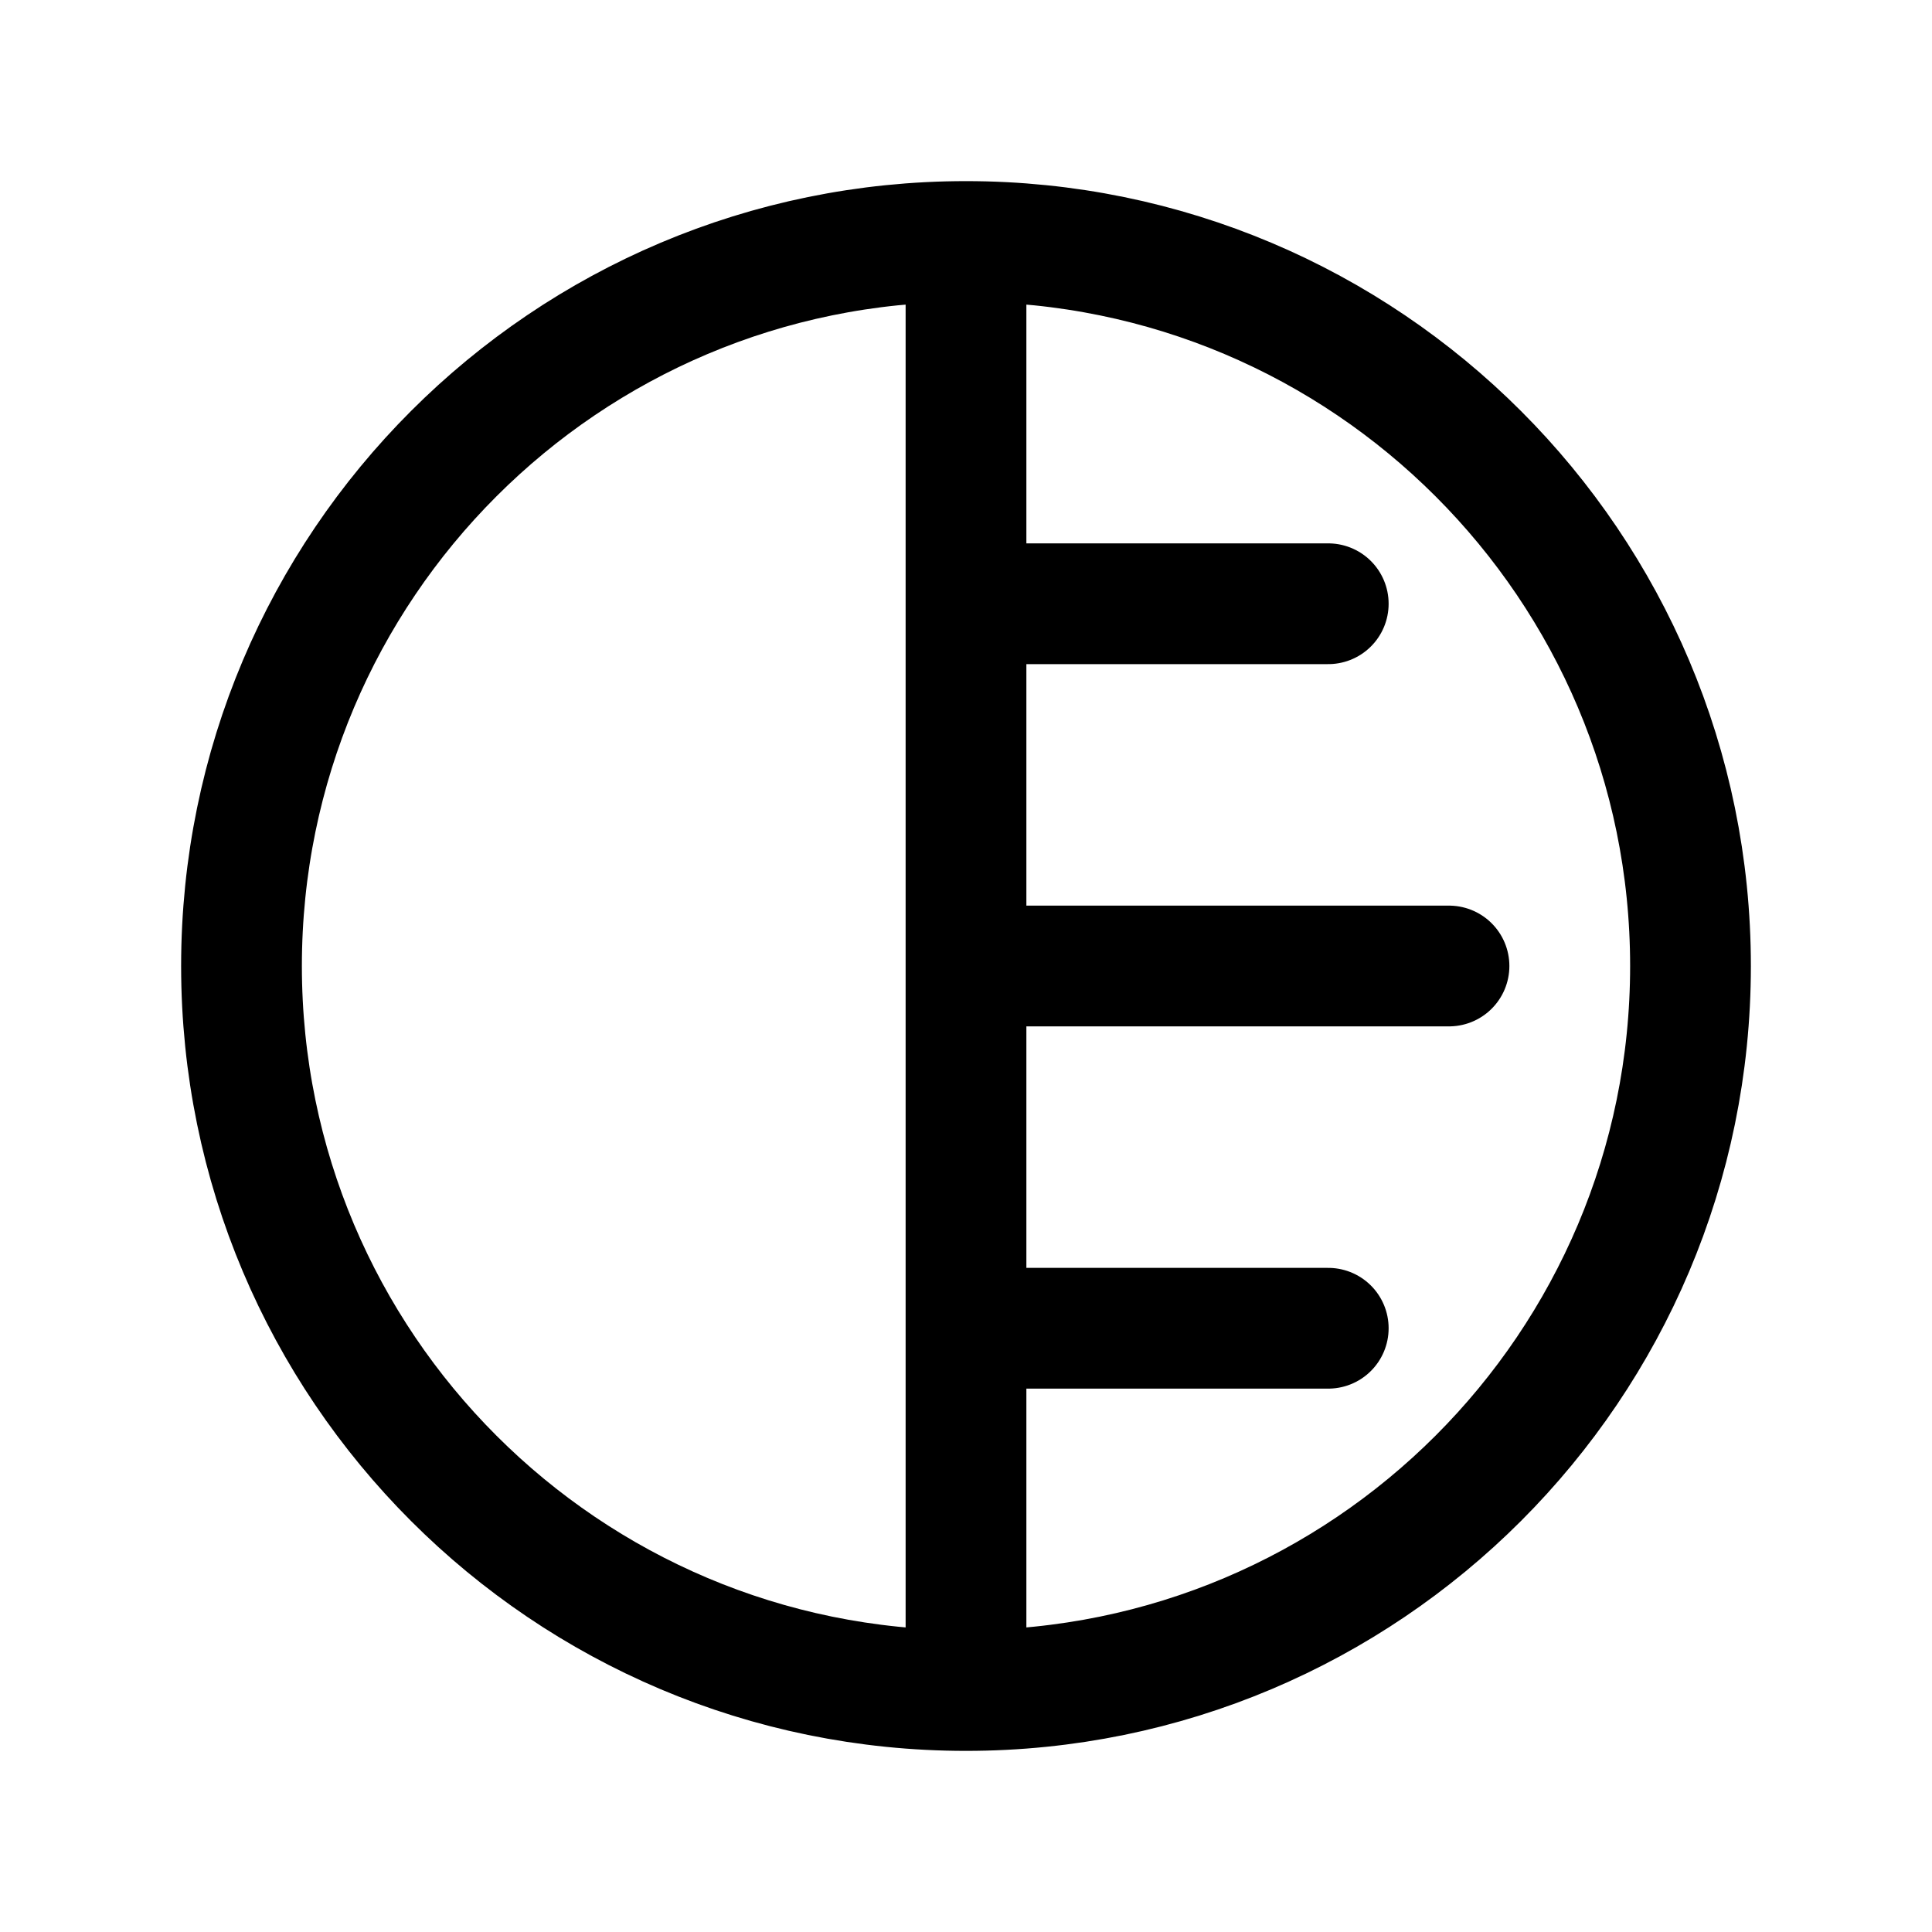
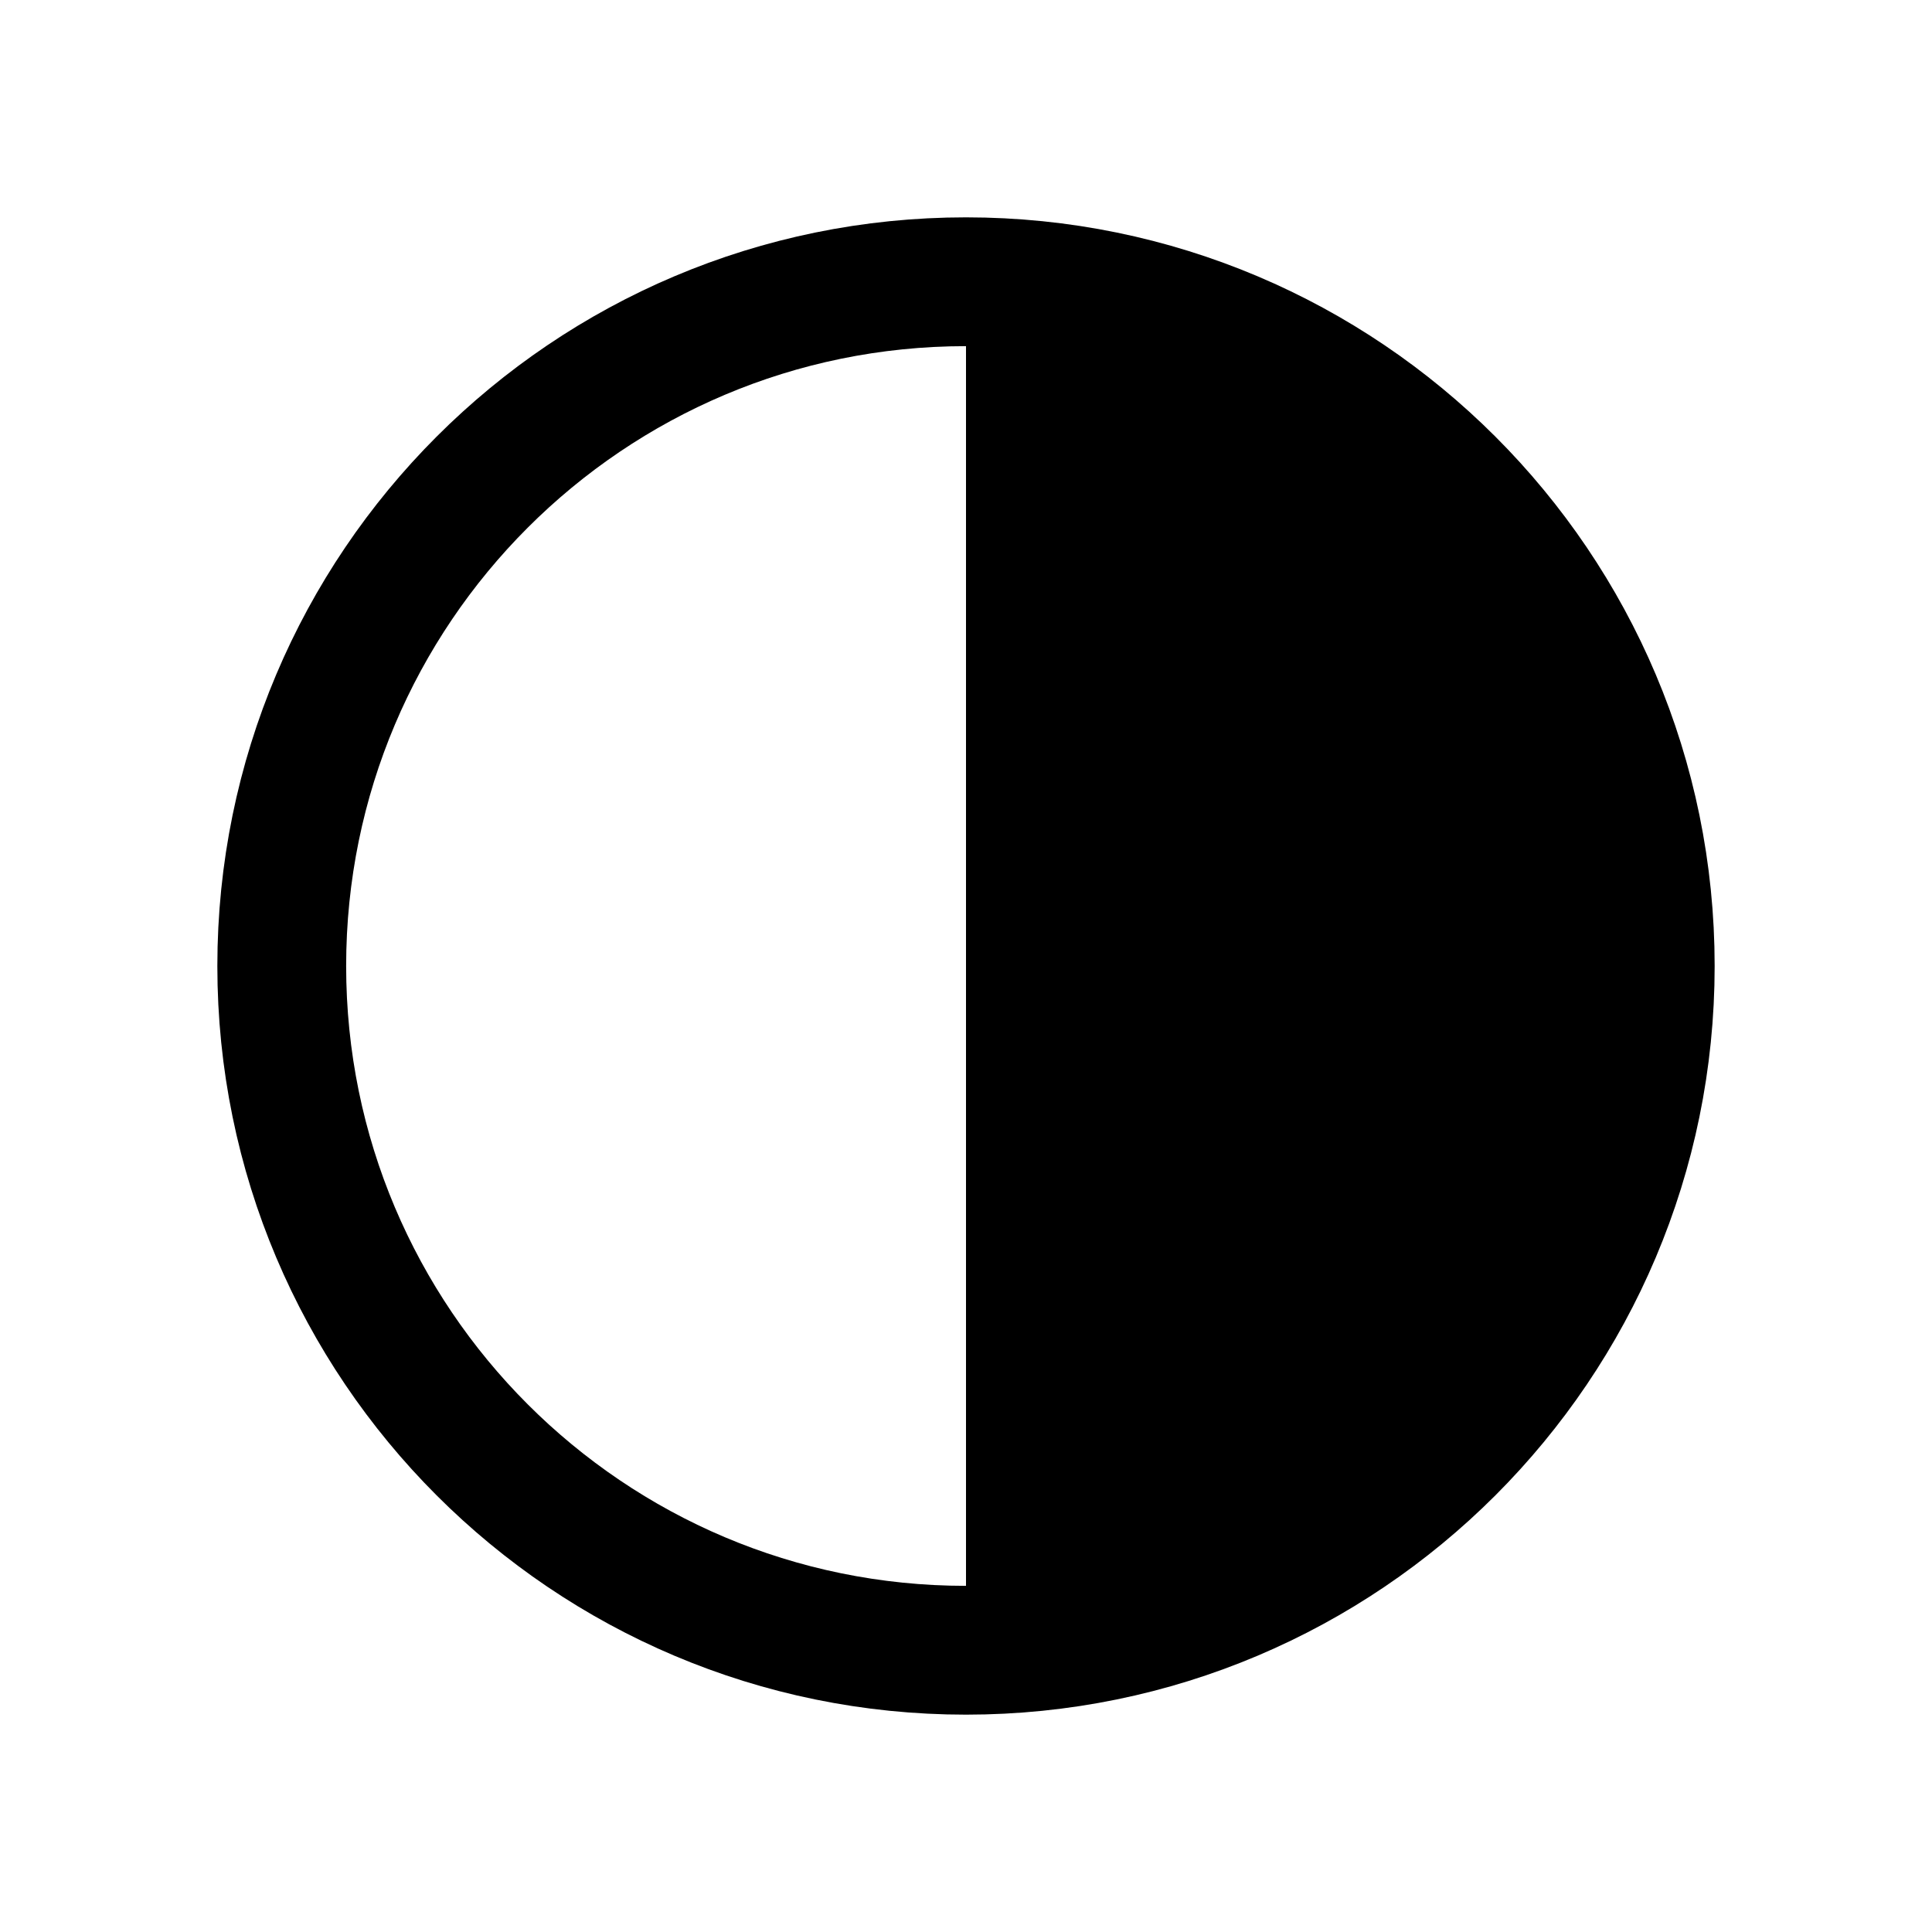
- <svg xmlns="http://www.w3.org/2000/svg" width="24" height="24" viewBox="0 0 24 24" fill="none" stroke="currentColor" stroke-width="1.5" stroke-linecap="round" stroke-linejoin="round">
-   <path d="M12 21a9 9 0 1 0 0-18 9 9 0 0 0 0 18zM12 3v18M12 7.5h4.5M12 12h6M12 16.5h4.5" />
+ <svg xmlns="http://www.w3.org/2000/svg" width="24" height="24" viewBox="0 0 24 24" fill="none" stroke="currentColor" stroke-width="1.6" stroke-linecap="round" stroke-linejoin="round">
+   <circle cx="12" cy="12" r="8.5" />
+   <path d="M12 3.5a8.5 8.5 0 0 1 0 17z" fill="currentColor" stroke="none" />
</svg>
